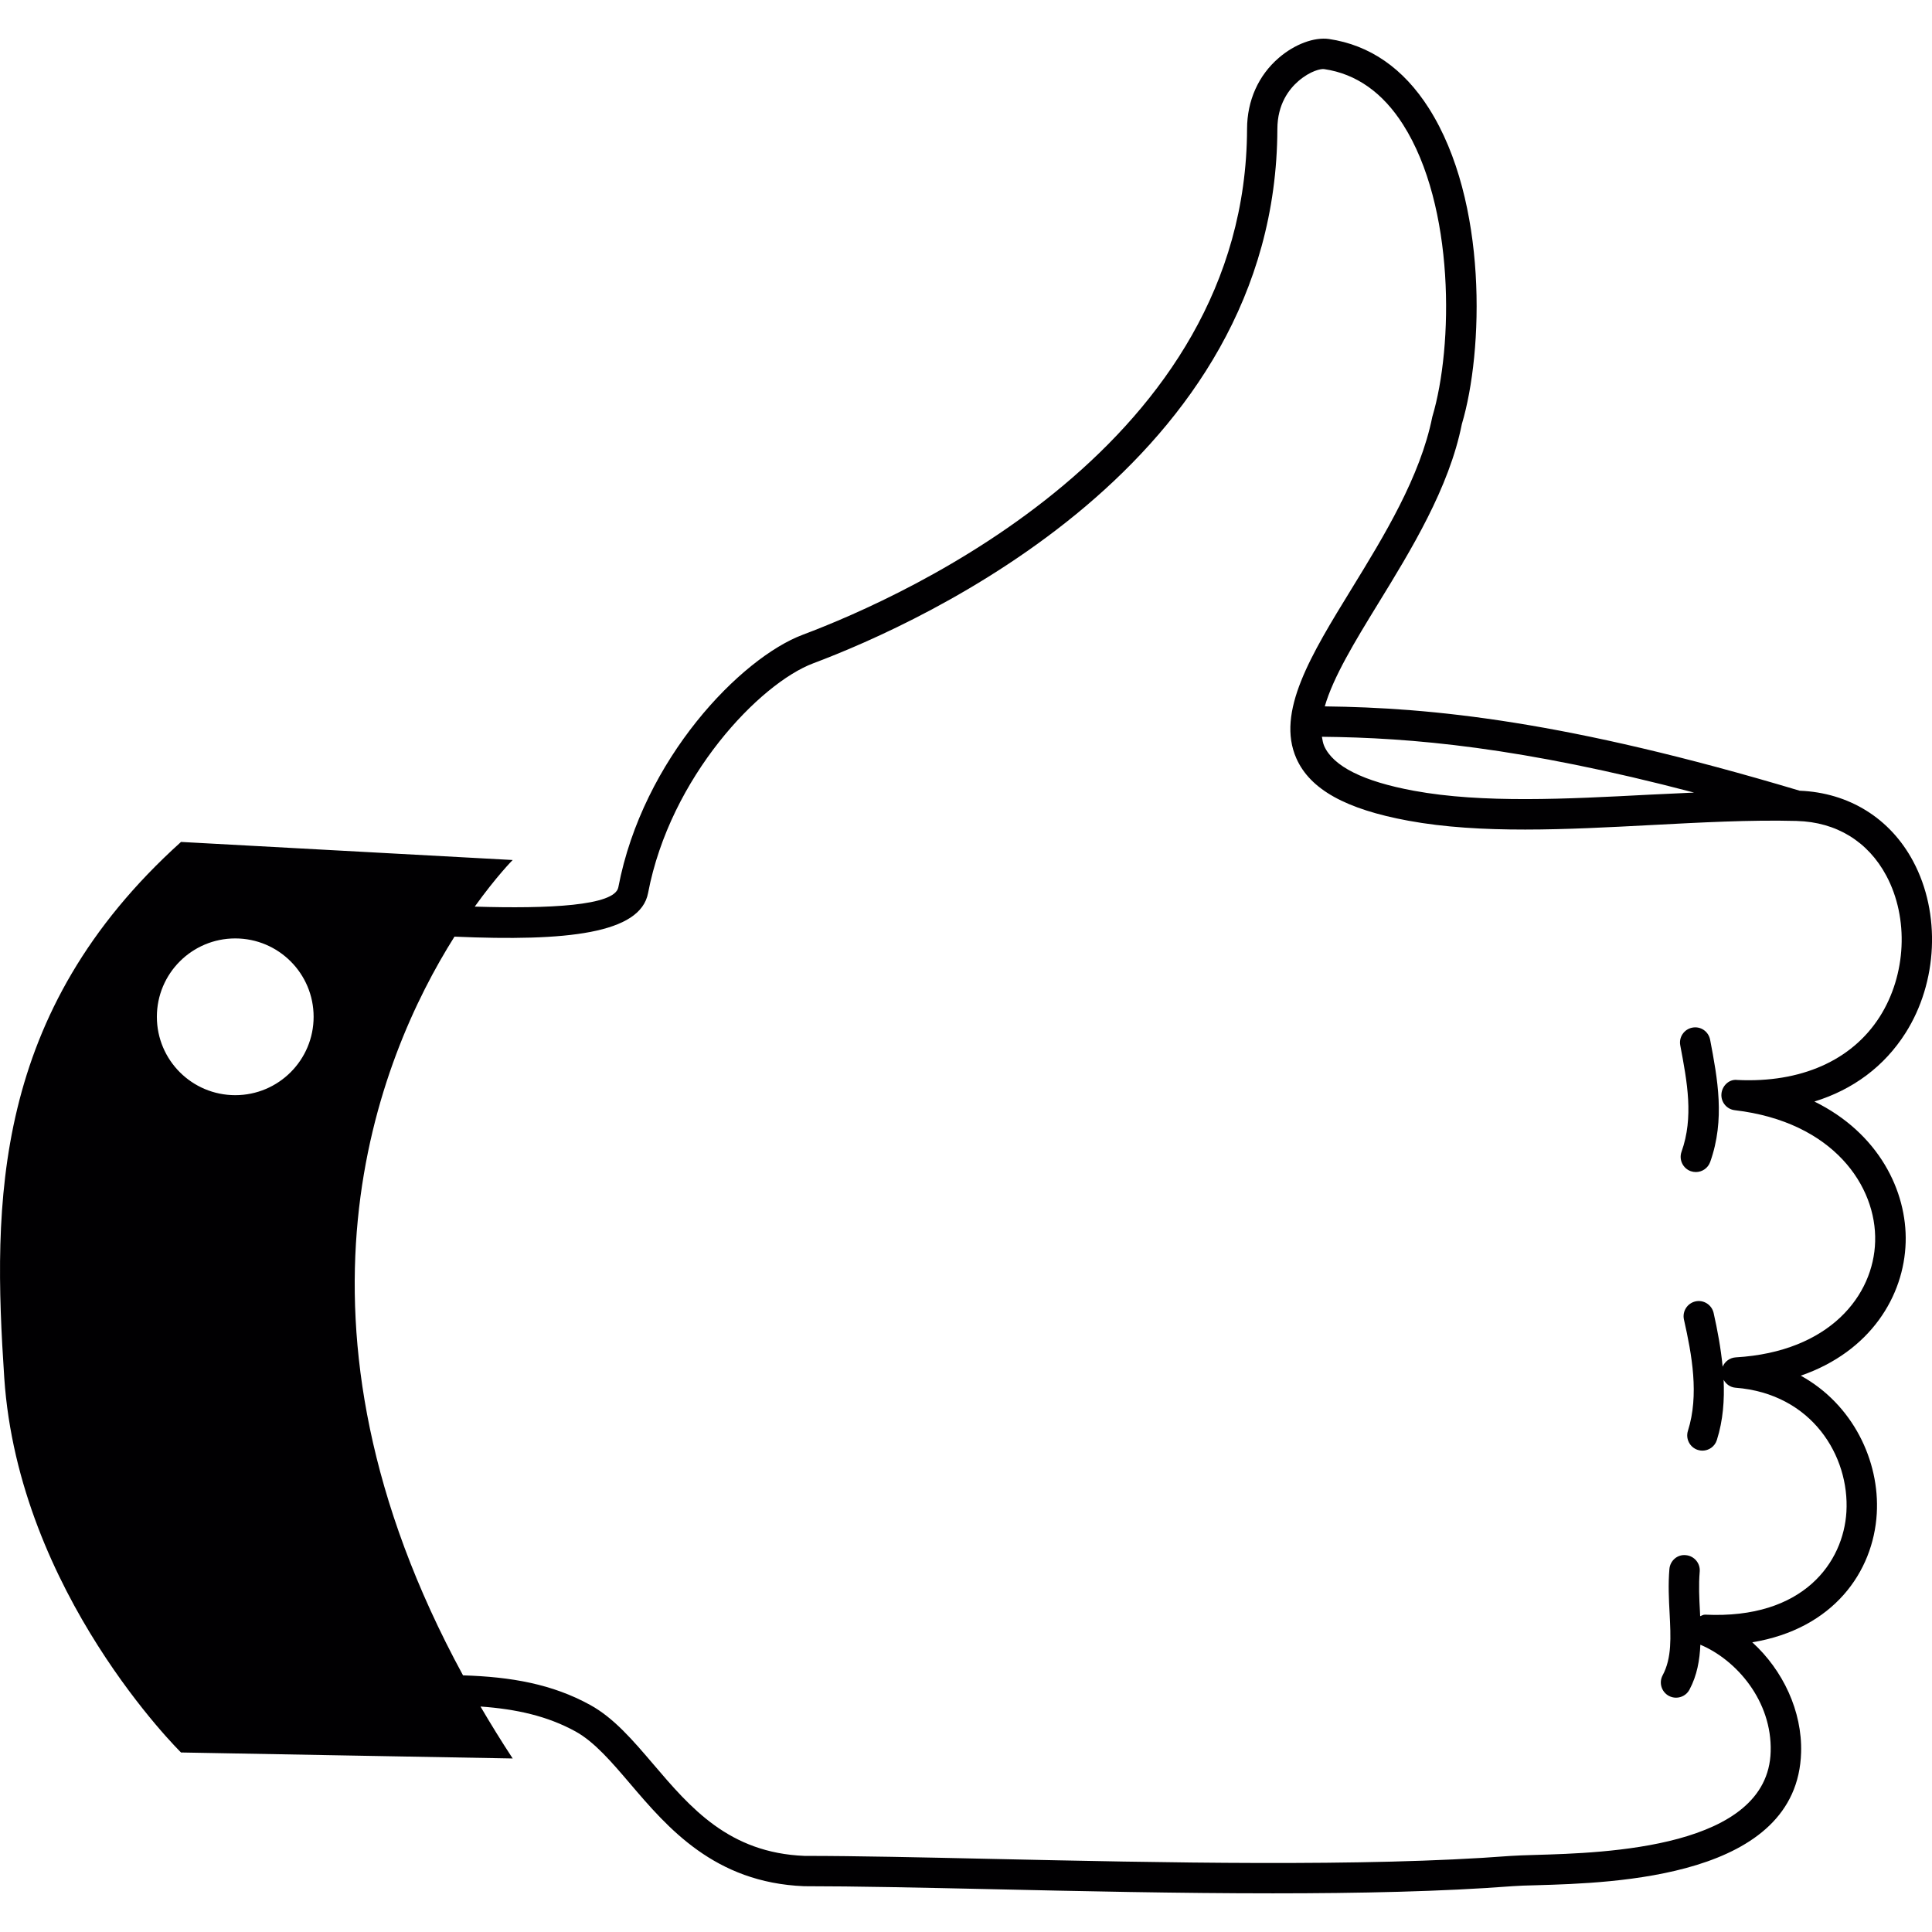
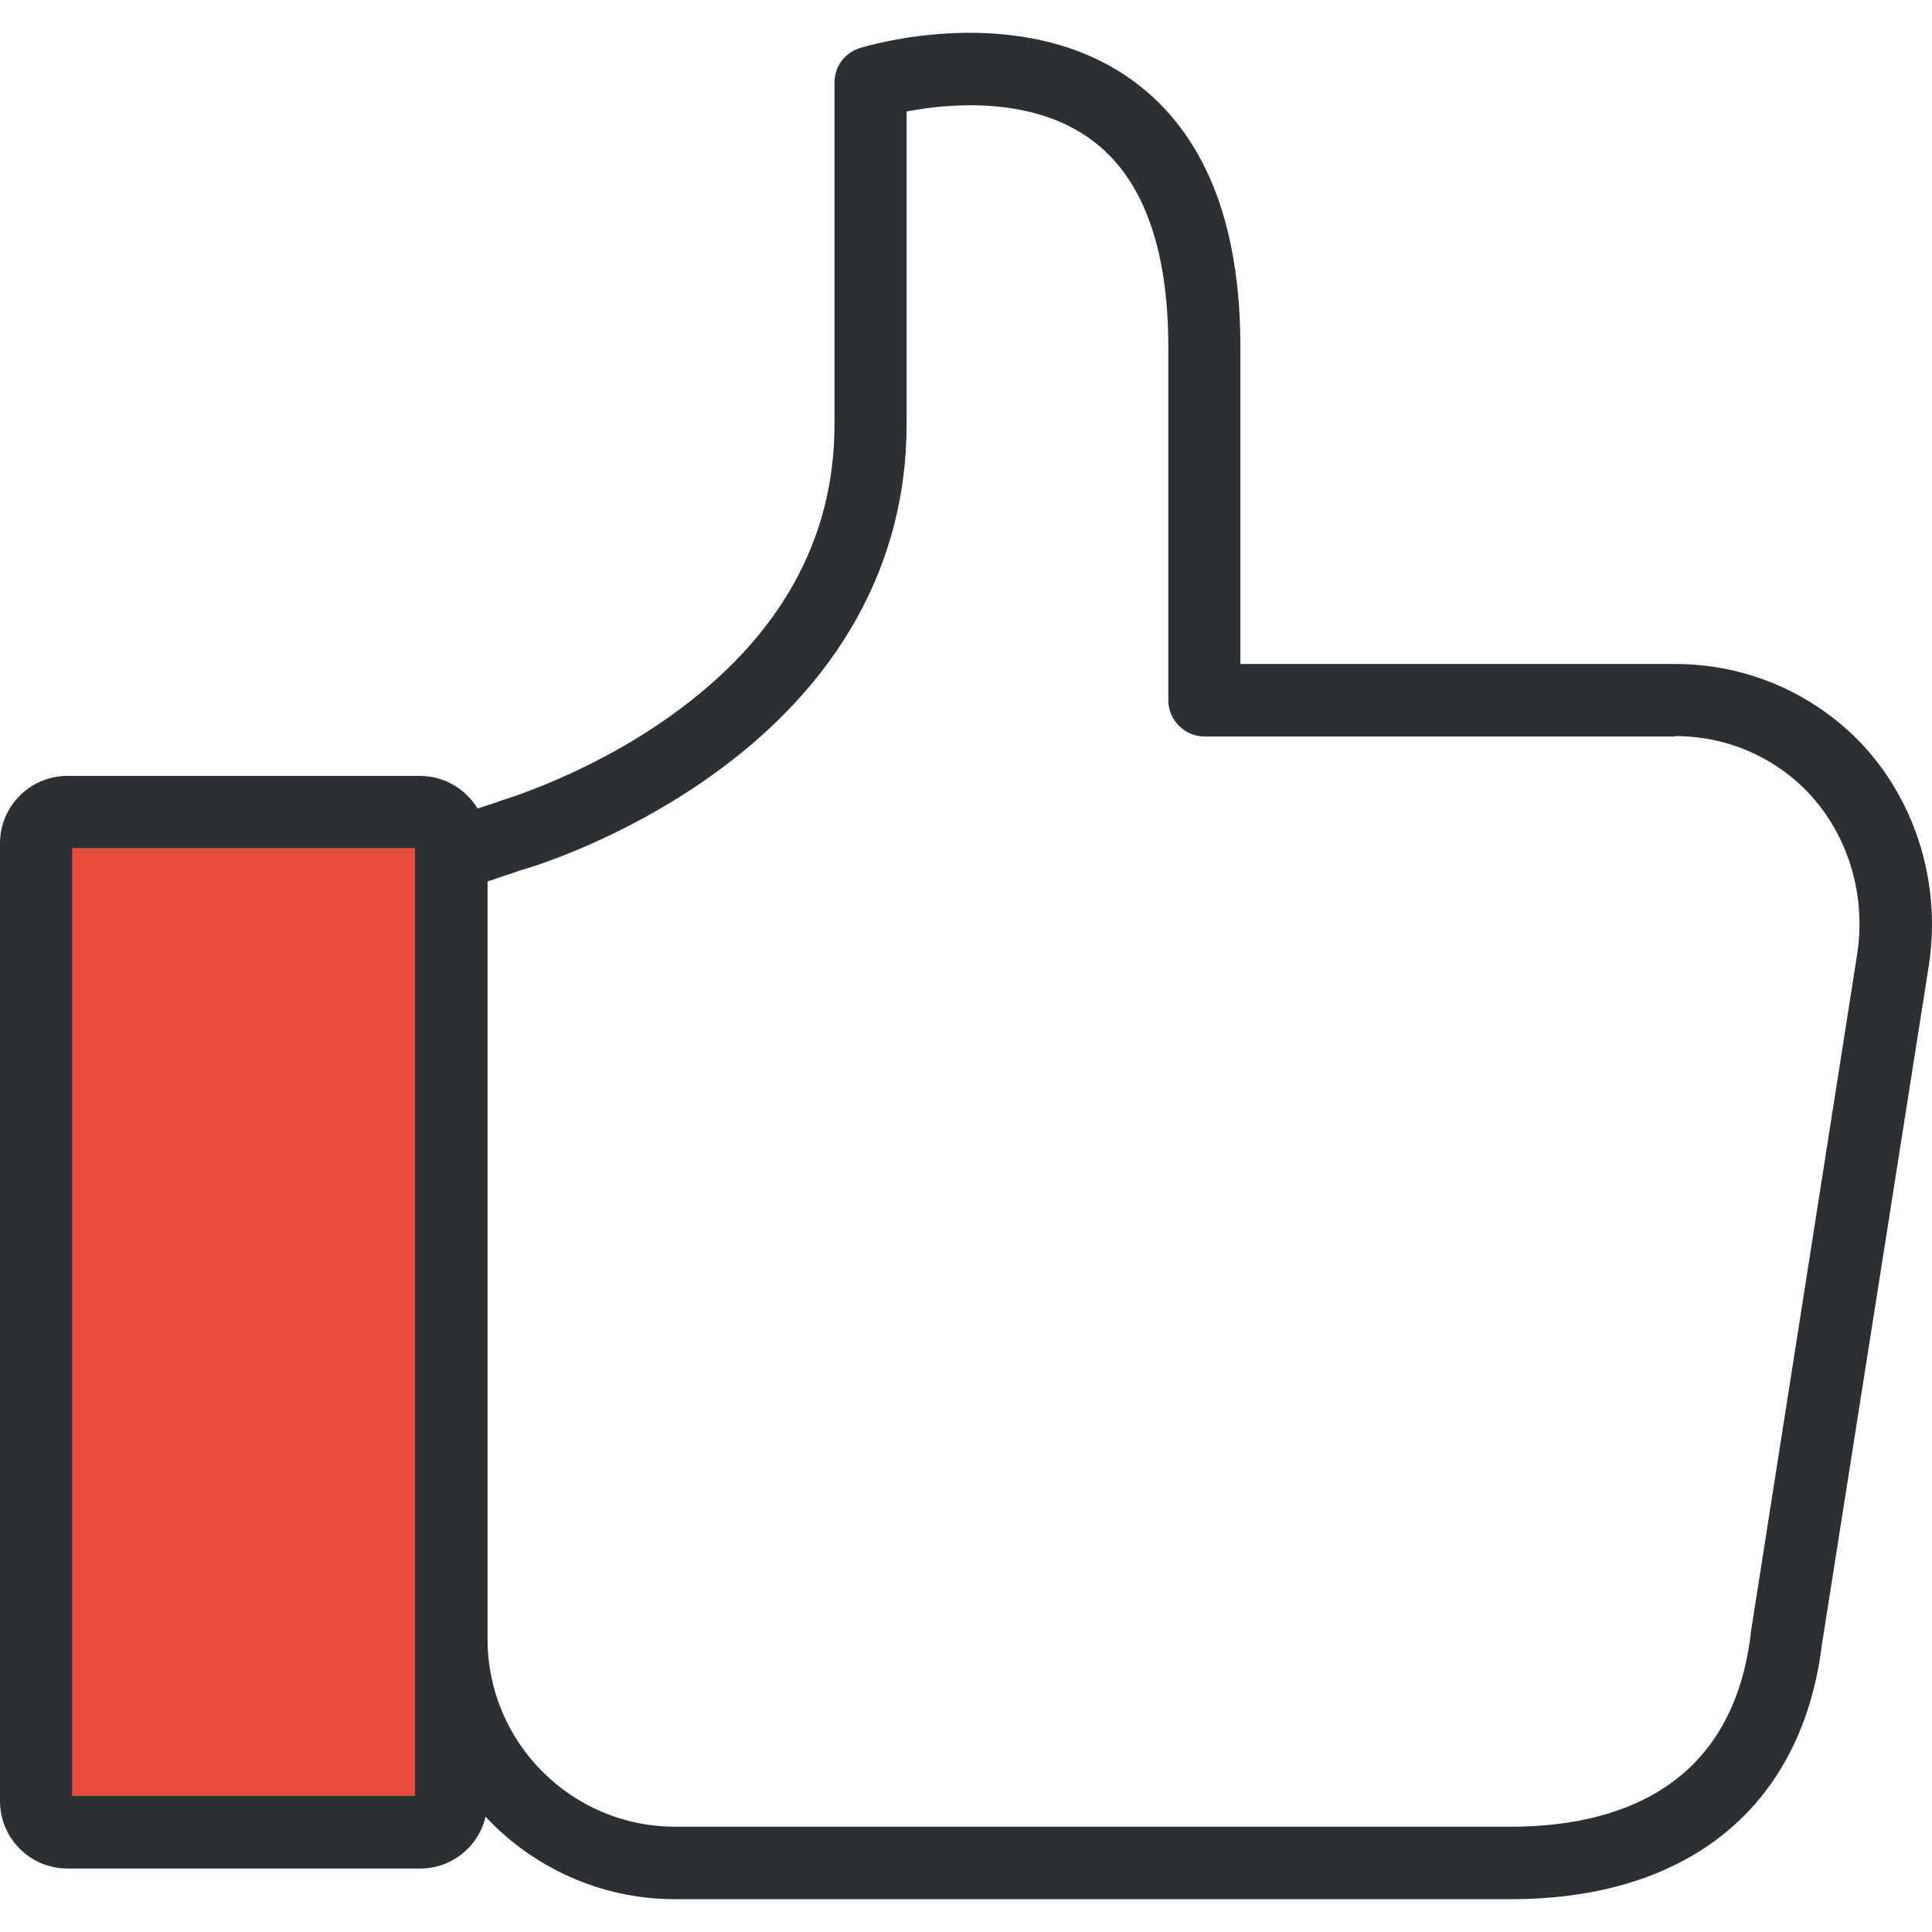
- <svg xmlns="http://www.w3.org/2000/svg" height="800px" width="800px" version="1.1" id="Capa_1" viewBox="0 0 47.675 47.675" xml:space="preserve">
+ <svg xmlns="http://www.w3.org/2000/svg" height="800px" width="800px" version="1.1" id="Layer_1" viewBox="0 0 485.027 485.027" xml:space="preserve">
  <g>
-     <path style="fill:#010002;" d="M47.025,30.657c0.037-1.269-0.669-2.697-2.252-3.475c0.952-0.293,1.724-0.866,2.247-1.689   c0.798-1.254,0.875-2.957,0.191-4.237c-0.567-1.065-1.587-1.696-2.801-1.744c-5.776-1.728-9.087-2.05-11.719-2.081   c0.207-0.72,0.743-1.601,1.306-2.519c0.826-1.345,1.762-2.87,2.076-4.446c0.535-1.786,0.646-5.498-0.814-7.795   c-0.626-0.985-1.456-1.56-2.467-1.709c-0.362-0.05-0.845,0.128-1.235,0.465c-0.504,0.433-0.782,1.055-0.784,1.752   c-0.022,7.77-8.397,11.52-10.963,12.484c-1.519,0.57-3.946,3.054-4.552,6.233c-0.088,0.457-1.719,0.532-3.543,0.476   c0.539-0.751,0.936-1.15,0.936-1.15l-8.184-0.446c-4.671,4.21-4.648,8.926-4.362,13.222c0.354,5.314,4.362,9.247,4.362,9.247   l8.184,0.148c-0.283-0.432-0.547-0.859-0.794-1.282c0.885,0.063,1.655,0.235,2.348,0.617c0.465,0.257,0.892,0.757,1.343,1.286   c0.928,1.089,2.082,2.442,4.294,2.531c1.266,0,2.875,0.035,4.647,0.074c2.15,0.048,4.578,0.102,6.924,0.102   c2.128,0,4.189-0.044,5.917-0.177c0.139-0.011,0.338-0.017,0.582-0.023c1.93-0.056,6.448-0.186,6.533-3.28   c0.028-1.012-0.444-2.023-1.205-2.715c2.003-0.33,2.988-1.74,3.072-3.175c0.077-1.304-0.594-2.699-1.875-3.404   C46.164,33.349,46.987,31.975,47.025,30.657z M41.804,19.558c-0.37,0.017-0.741,0.033-1.108,0.052   c-2.021,0.106-4.111,0.217-5.808-0.097c-1.243-0.229-1.987-0.601-2.211-1.103c-0.031-0.071-0.043-0.15-0.057-0.229   C34.825,18.203,37.514,18.432,41.804,19.558z M3.871,25.091c0-1.068,0.866-1.934,1.934-1.934s1.934,0.866,1.934,1.934   c0,1.068-0.866,1.934-1.934,1.934S3.871,26.159,3.871,25.091z M42.833,33.495c-0.147,0.009-0.271,0.102-0.324,0.231   c-0.045-0.46-0.129-0.91-0.223-1.328c-0.047-0.202-0.248-0.329-0.448-0.284c-0.202,0.046-0.329,0.246-0.284,0.448   c0.195,0.865,0.379,1.861,0.098,2.746c-0.062,0.197,0.047,0.408,0.244,0.471c0.037,0.012,0.076,0.018,0.113,0.018   c0.159,0,0.307-0.102,0.357-0.262c0.156-0.491,0.189-0.993,0.167-1.486c0.059,0.106,0.164,0.185,0.293,0.195   c1.887,0.146,2.818,1.688,2.737,3.064c-0.073,1.232-1.047,2.653-3.486,2.536c-0.051-0.002-0.082,0.025-0.123,0.038   c-0.002-0.038-0.003-0.076-0.005-0.113c-0.018-0.324-0.034-0.659-0.006-0.987c0.018-0.206-0.136-0.388-0.342-0.406   c-0.209-0.023-0.388,0.136-0.406,0.342c-0.032,0.379-0.014,0.741,0.005,1.091c0.03,0.593,0.057,1.104-0.172,1.532   c-0.098,0.183-0.028,0.41,0.154,0.508c0.057,0.03,0.117,0.044,0.177,0.044c0.134,0,0.264-0.072,0.331-0.198   c0.19-0.356,0.252-0.731,0.269-1.109c0.895,0.377,1.771,1.392,1.735,2.636c-0.064,2.386-4.087,2.502-5.805,2.551   c-0.26,0.008-0.472,0.014-0.618,0.025c-3.596,0.276-8.681,0.163-12.767,0.074c-1.771-0.039-3.38-0.075-4.633-0.075   c-0.005,0-0.011,0-0.016,0c-1.869-0.074-2.819-1.189-3.738-2.268c-0.498-0.583-0.967-1.134-1.552-1.456   c-0.938-0.517-1.956-0.695-3.139-0.731c-4.734-8.699-2.12-15.2-0.211-18.229c2.778,0.121,4.587-0.075,4.777-1.075   c0.547-2.871,2.759-5.176,4.079-5.671c2.68-1.007,11.426-4.934,11.45-13.184c0.002-0.61,0.285-0.981,0.522-1.185   c0.294-0.252,0.562-0.308,0.637-0.292c0.786,0.116,1.44,0.577,1.944,1.37c1.277,2.009,1.244,5.459,0.72,7.211   c-0.296,1.479-1.194,2.943-1.987,4.235c-1.006,1.638-1.874,3.053-1.366,4.195c0.34,0.763,1.217,1.251,2.76,1.535   c1.784,0.33,3.92,0.217,5.984,0.108c1.208-0.063,2.449-0.132,3.597-0.102c0.003,0,0.007,0.001,0.01,0.001l0,0   c0.971,0.026,1.754,0.505,2.206,1.35c0.56,1.049,0.494,2.449-0.163,3.481c-0.693,1.088-1.957,1.635-3.512,1.56   c-0.2-0.028-0.377,0.141-0.394,0.342c-0.017,0.202,0.129,0.381,0.33,0.404c2.436,0.287,3.503,1.88,3.463,3.239   C46.237,31.959,45.158,33.358,42.833,33.495z M42.2,25.657c0.184,0.968,0.373,1.97,0.002,3.015c-0.055,0.154-0.199,0.25-0.354,0.25   c-0.042,0-0.084-0.007-0.125-0.021c-0.195-0.069-0.298-0.284-0.229-0.479c0.304-0.854,0.141-1.715-0.031-2.626   c-0.039-0.203,0.095-0.399,0.299-0.438C41.971,25.319,42.16,25.455,42.2,25.657z" />
+     <g>
+       <path id="XMLID_1929_" style="fill:#E64C3D;" d="M109.4,459.991H13c-2.1,0-3.9-1.8-3.9-3.9v-248.4c0-2.1,1.8-3.9,3.9-3.9h96.4    c2.1,0,3.9,1.8,3.9,3.9v248.4C113.3,458.191,111.6,459.991,109.4,459.991z" />
+       <path style="fill:#2C2F33;" d="M284.6,20.391c-28.2-20.7-67.2-8.8-68.8-8.3c-3.8,1.2-6.3,4.7-6.3,8.6v85.8    c0,29.1-13.8,53.7-41.1,73.2c-21.1,15.1-42.7,21.3-42.9,21.4c-0.2,0-0.3,0.1-0.5,0.2l-5.1,1.7c-3-4.9-8.3-8.2-14.5-8.2H16.9    c-9.3,0-16.9,7.6-16.9,16.9v240.5c0,9.3,7.6,16.9,16.9,16.9h88.6c8,0,14.7-5.6,16.4-13c11.9,12.7,28.8,20.7,47.6,20.7h209.8    c44.6,0,73.1-23.3,78.1-64l26.8-170.2c3.9-24.7-6.2-49.7-25.8-63.7c-11.1-8-24.2-12.2-37.9-12.2H311.4v-79.6    C311.4,55.891,302.4,33.491,284.6,20.391z M104.2,450.891H18.1v-238h86.1V450.891z M420.5,184.791c9.9,0,19.3,3,27.3,8.8    c14,10.1,21.3,28.2,18.4,46.2l-26.7,170.3c0,0.1,0,0.2,0,0.3c-4.9,39.8-35.4,48.2-60.2,48.2H169.5c-26,0-47.1-21.1-47.1-47.1    v-190.2l8.3-2.8c2.9-0.8,25.2-7.6,47.8-23.7c32.1-22.8,49.1-53.3,49.1-88.2v-78.6c10.4-2,31.3-4,46.4,7.1    c12.8,9.4,19.3,26.9,19.3,52v88.7c0,5,4.1,9.1,9.1,9.1h118.1V184.791z" />
+     </g>
  </g>
</svg>
